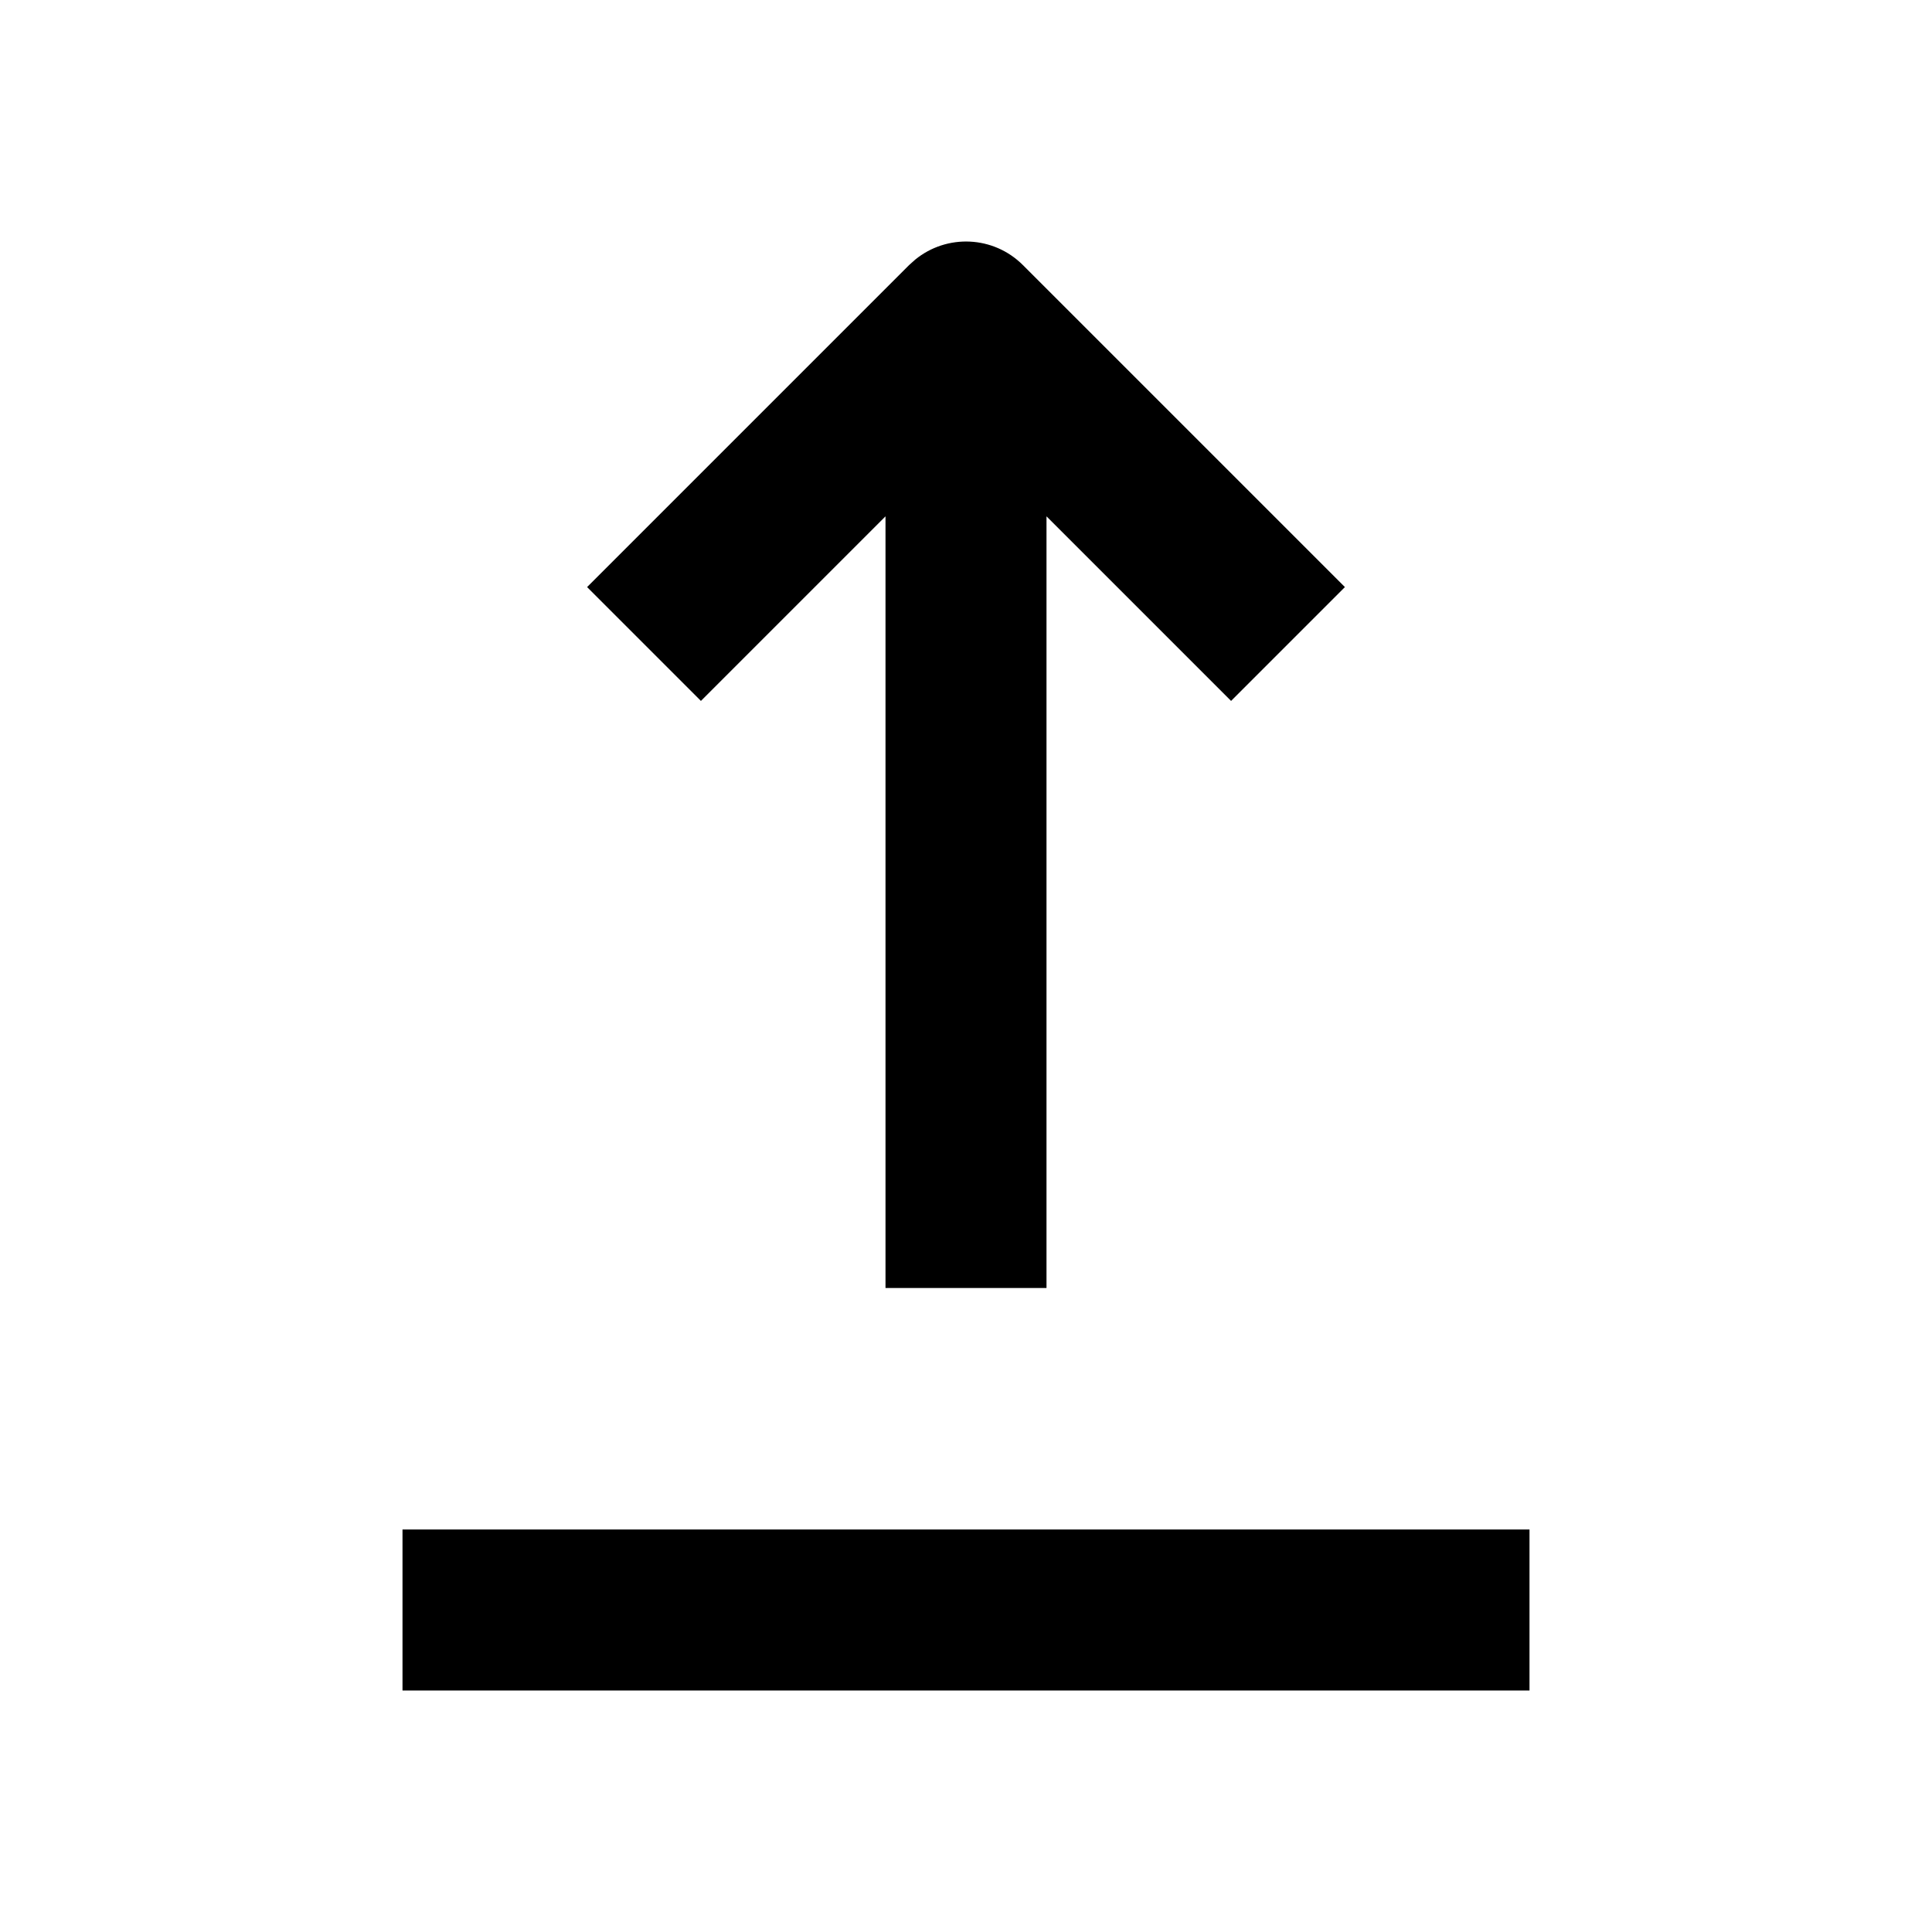
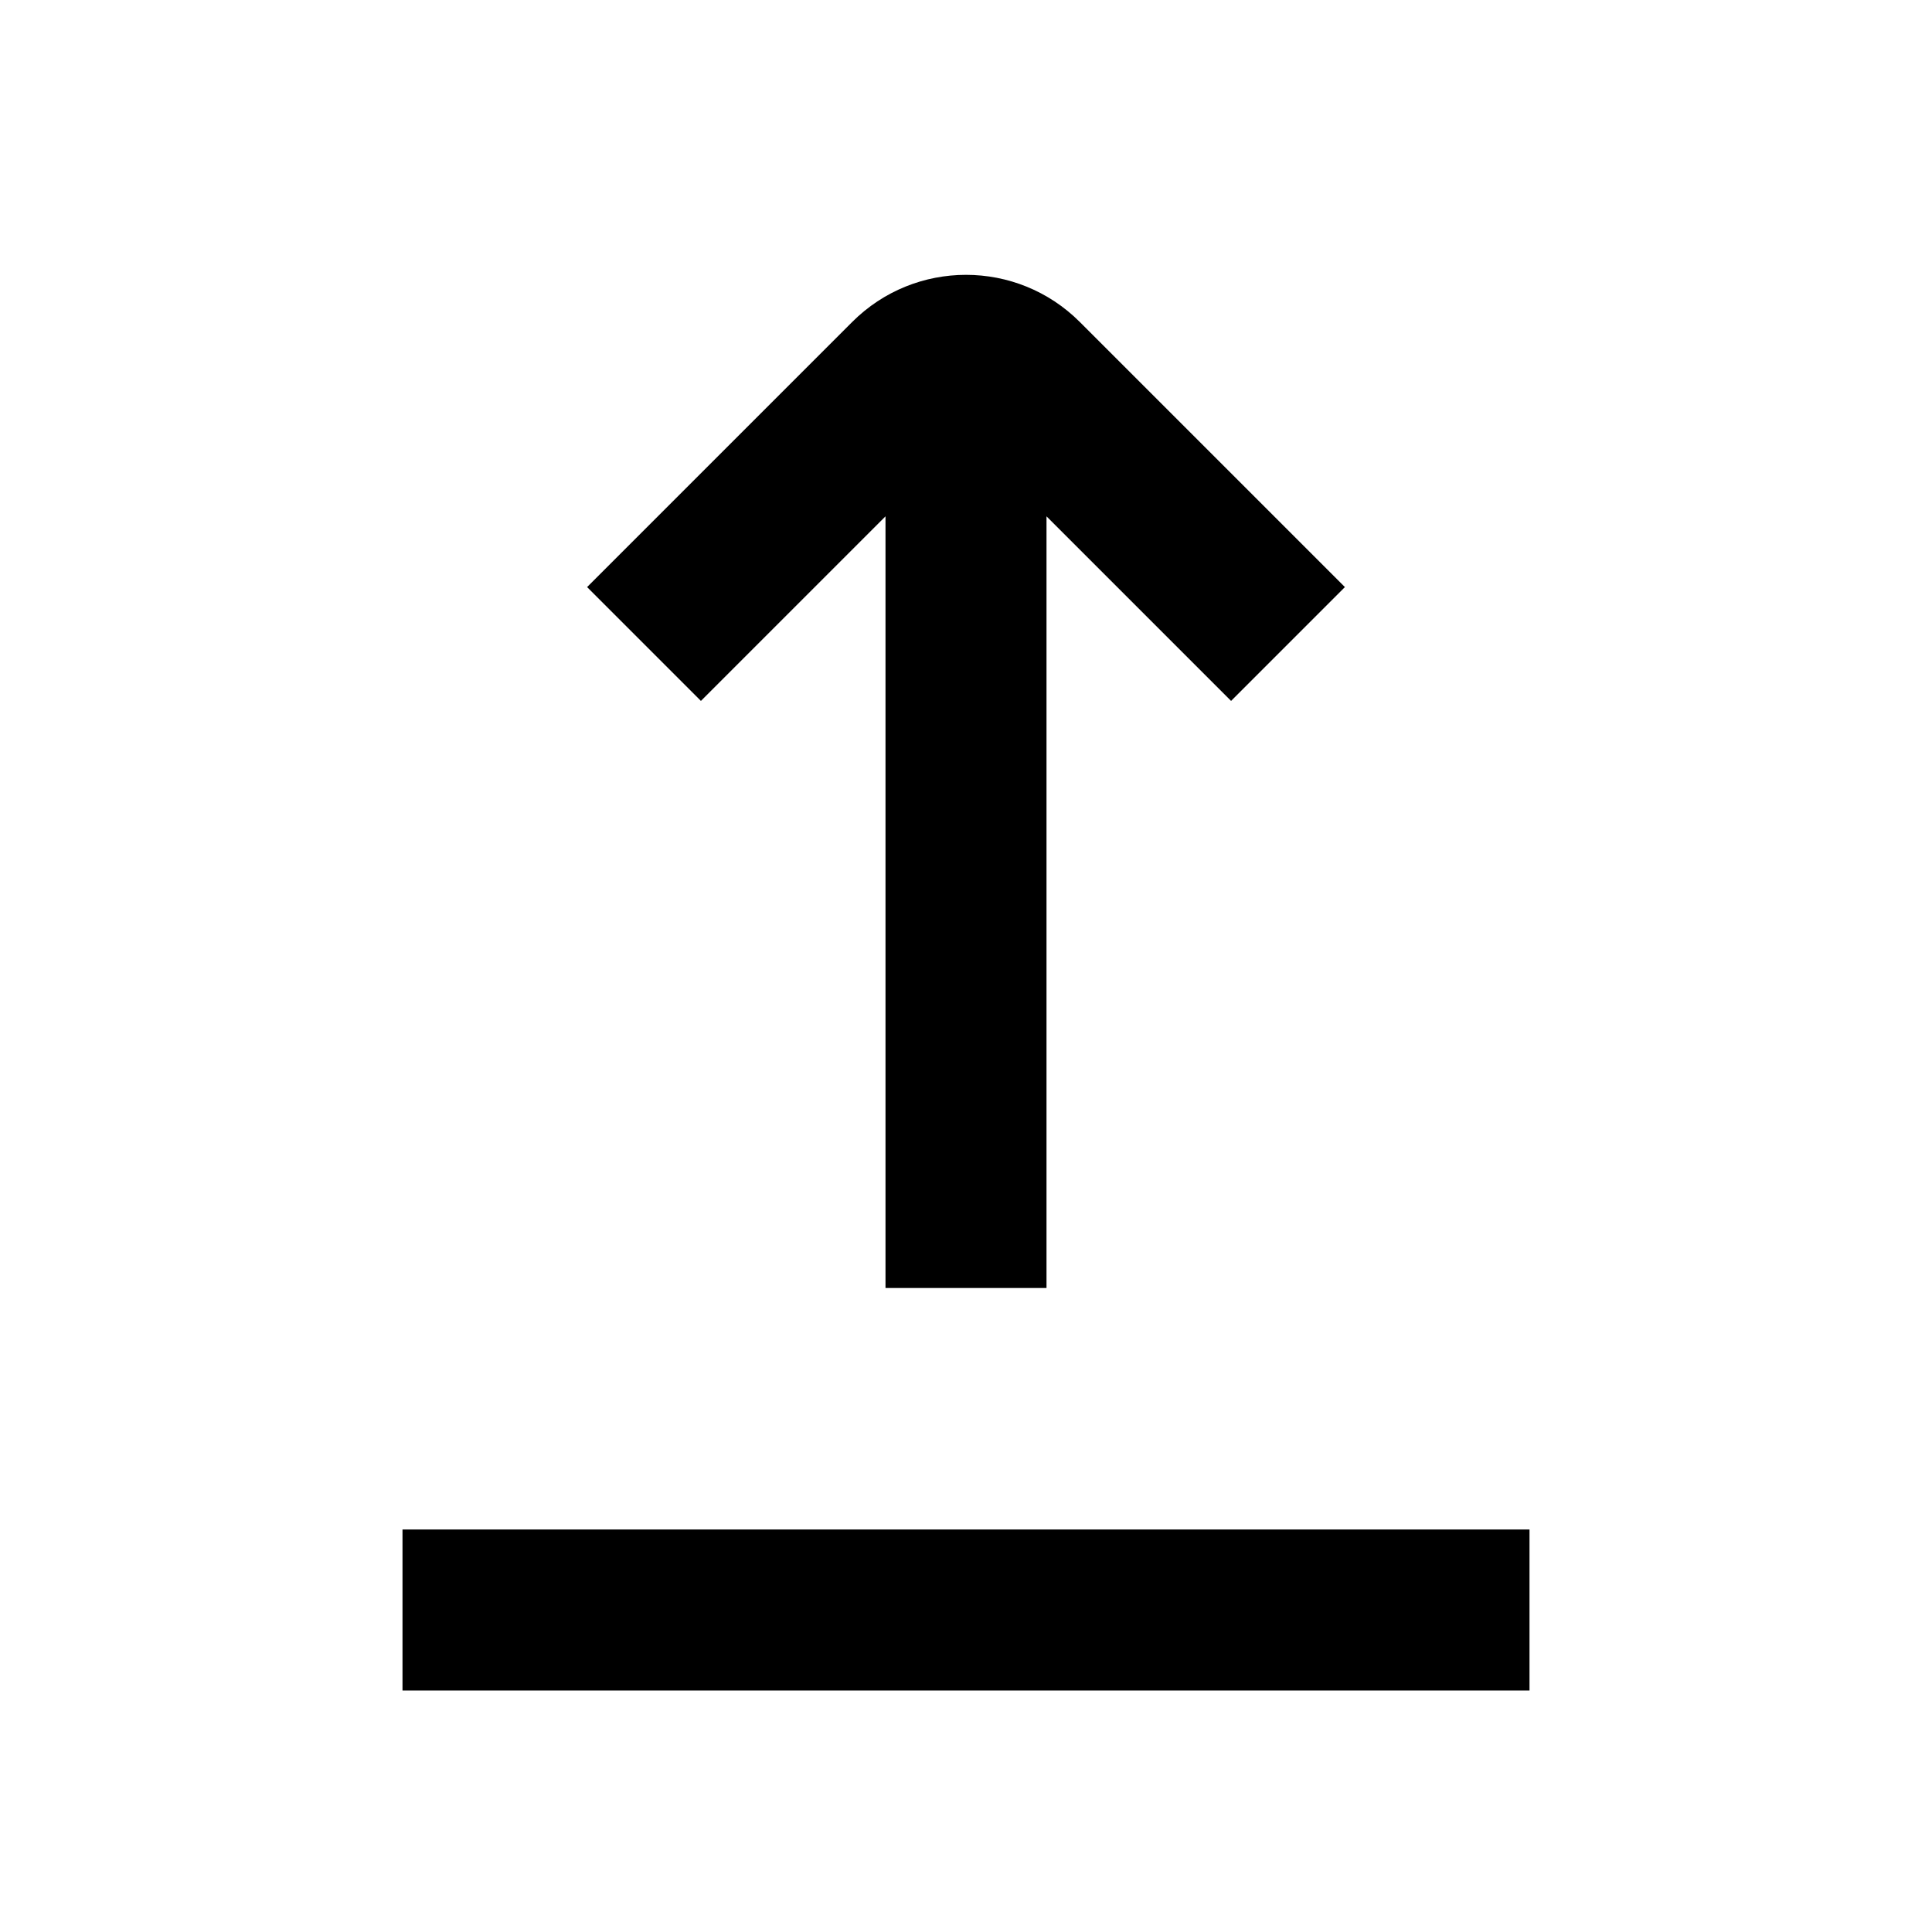
<svg xmlns="http://www.w3.org/2000/svg" width="24" height="24" viewBox="0 0 24 24" fill="none">
-   <path d="M19 19V21H5V19H19Z" fill="black" />
-   <path d="M11.369 3.225C11.762 2.904 12.341 2.927 12.707 3.293L16.707 7.293L15.293 8.707L13 6.414V16H11V6.414L8.707 8.707L7.293 7.293L11.293 3.293L11.369 3.225Z" fill="black" />
+   <path d="M19 21H5V19H19V21Z" fill="black" />
+   <path d="M10.586 4C11.367 3.219 12.633 3.219 13.414 4L16.707 7.293L15.293 8.707L13 6.414V16H11V6.414L8.707 8.707L7.293 7.293L10.586 4Z" fill="black" />
</svg>
